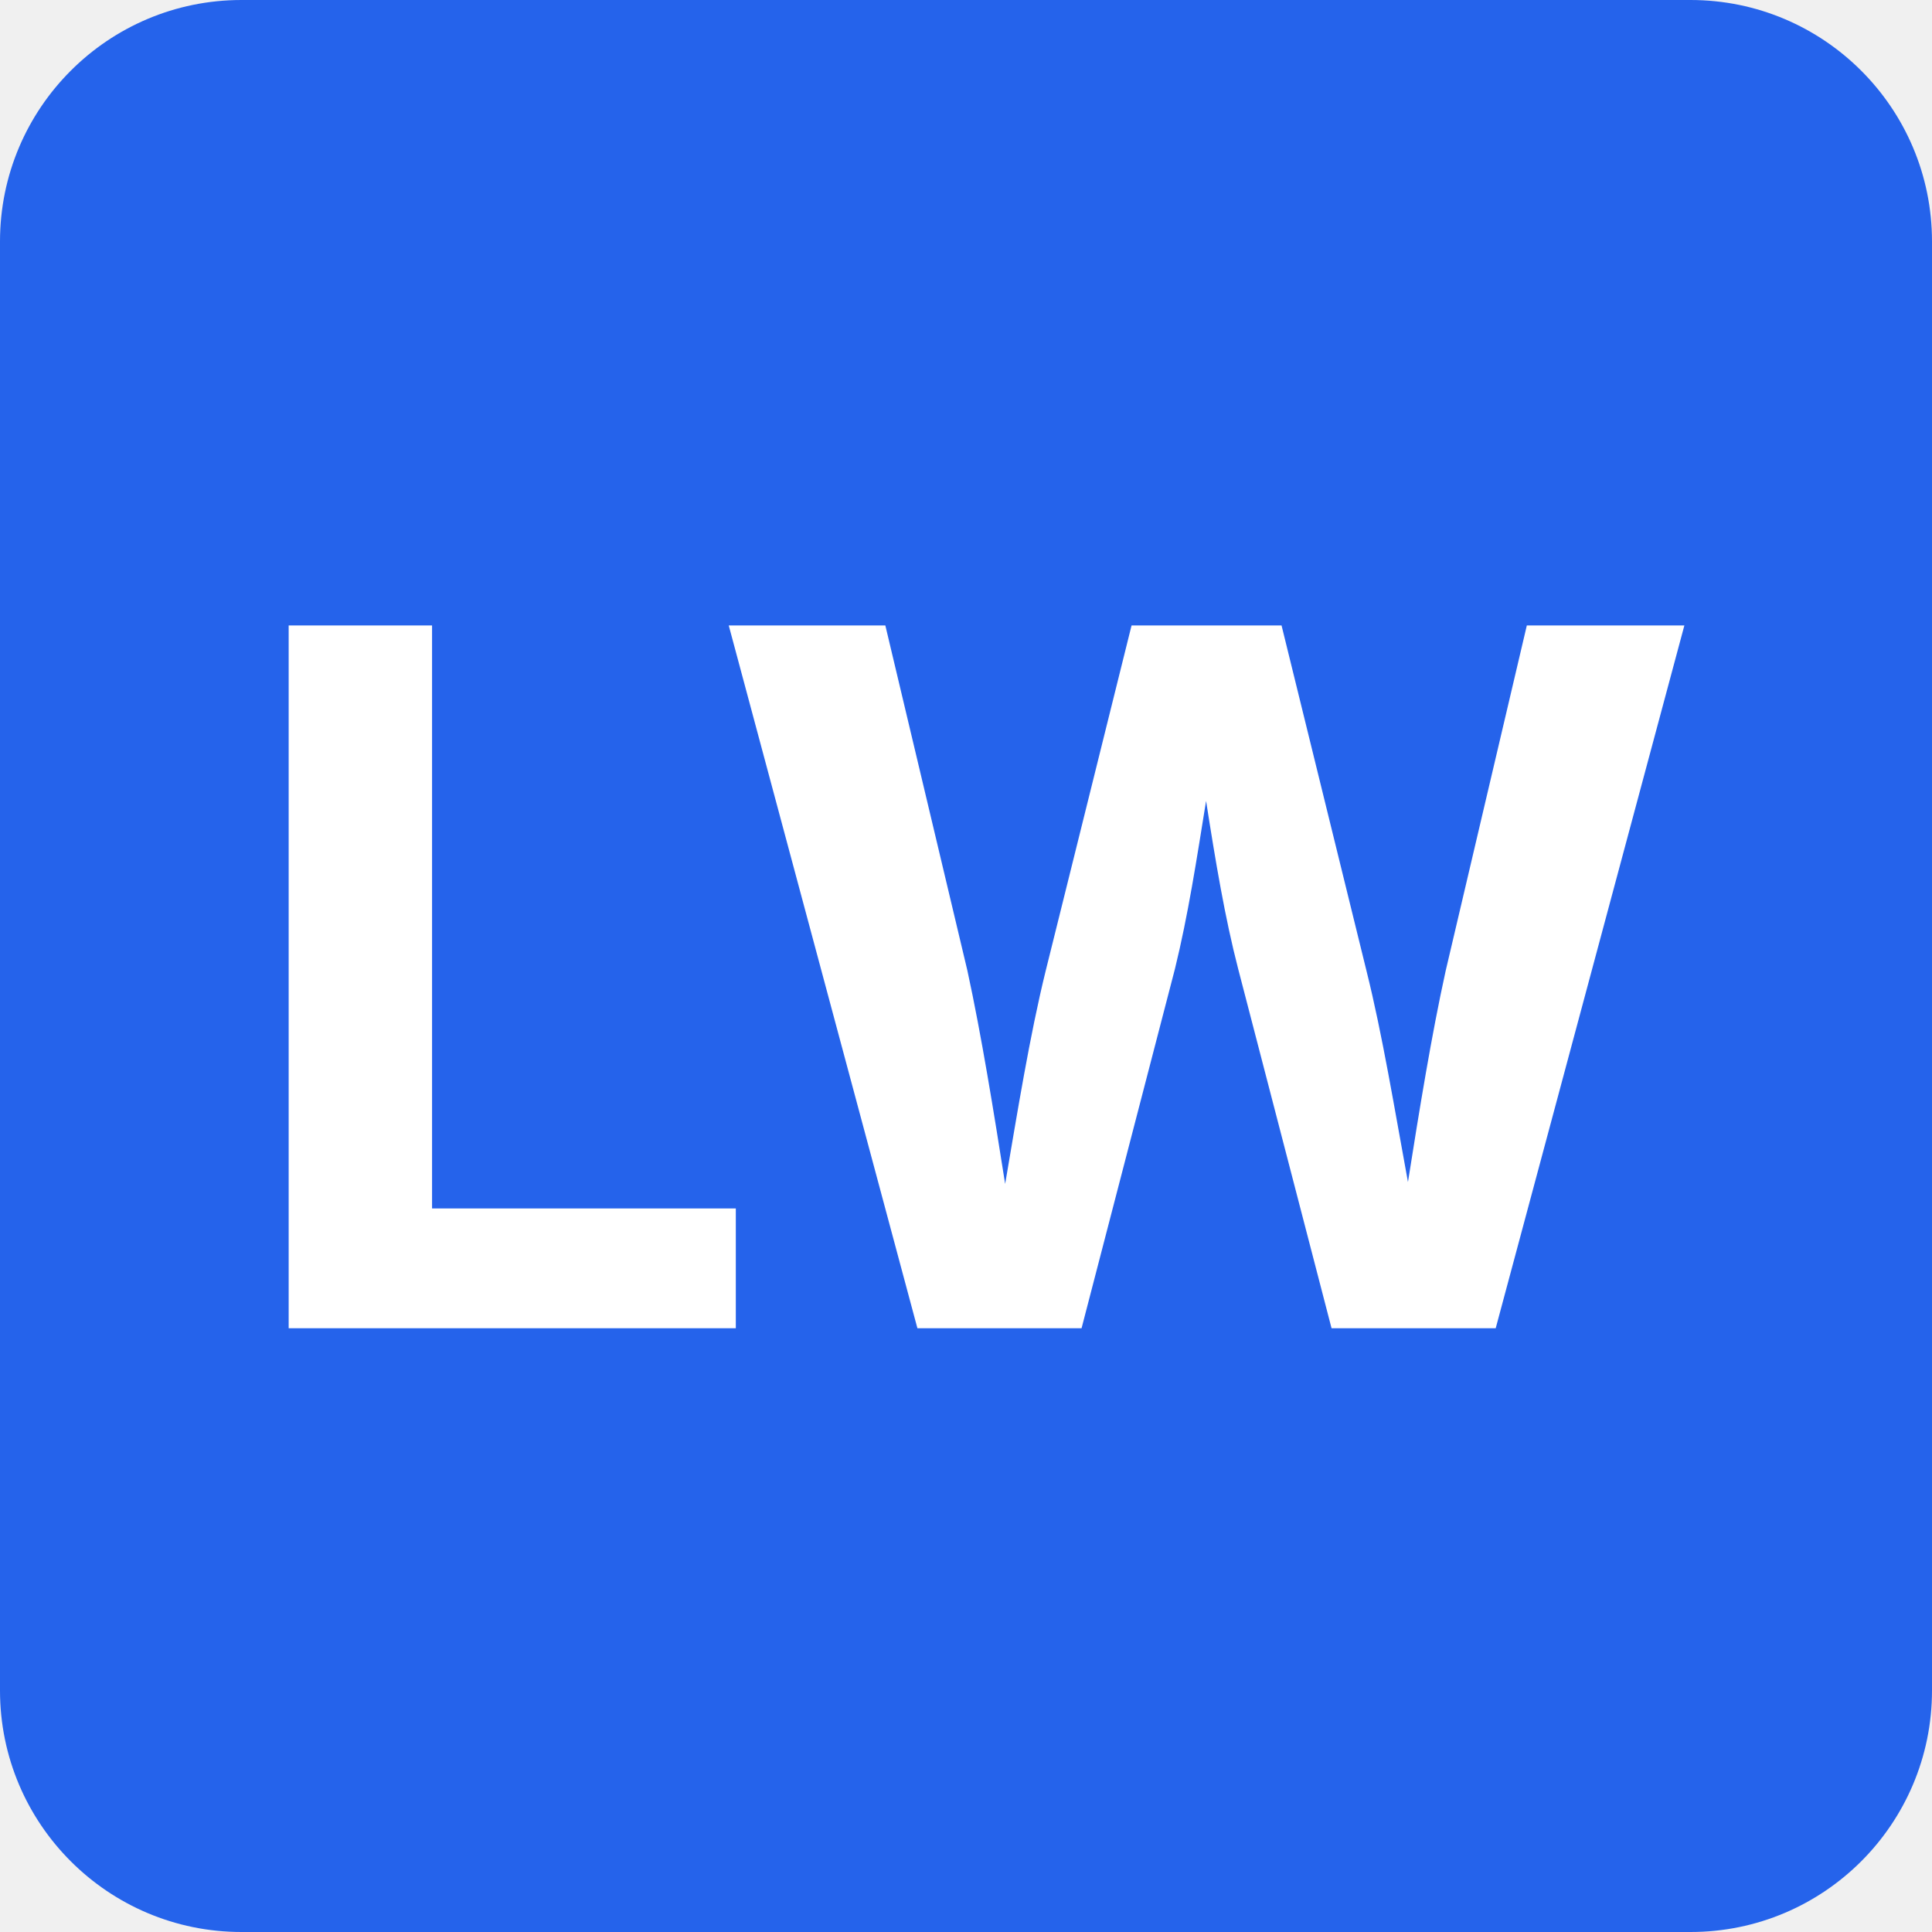
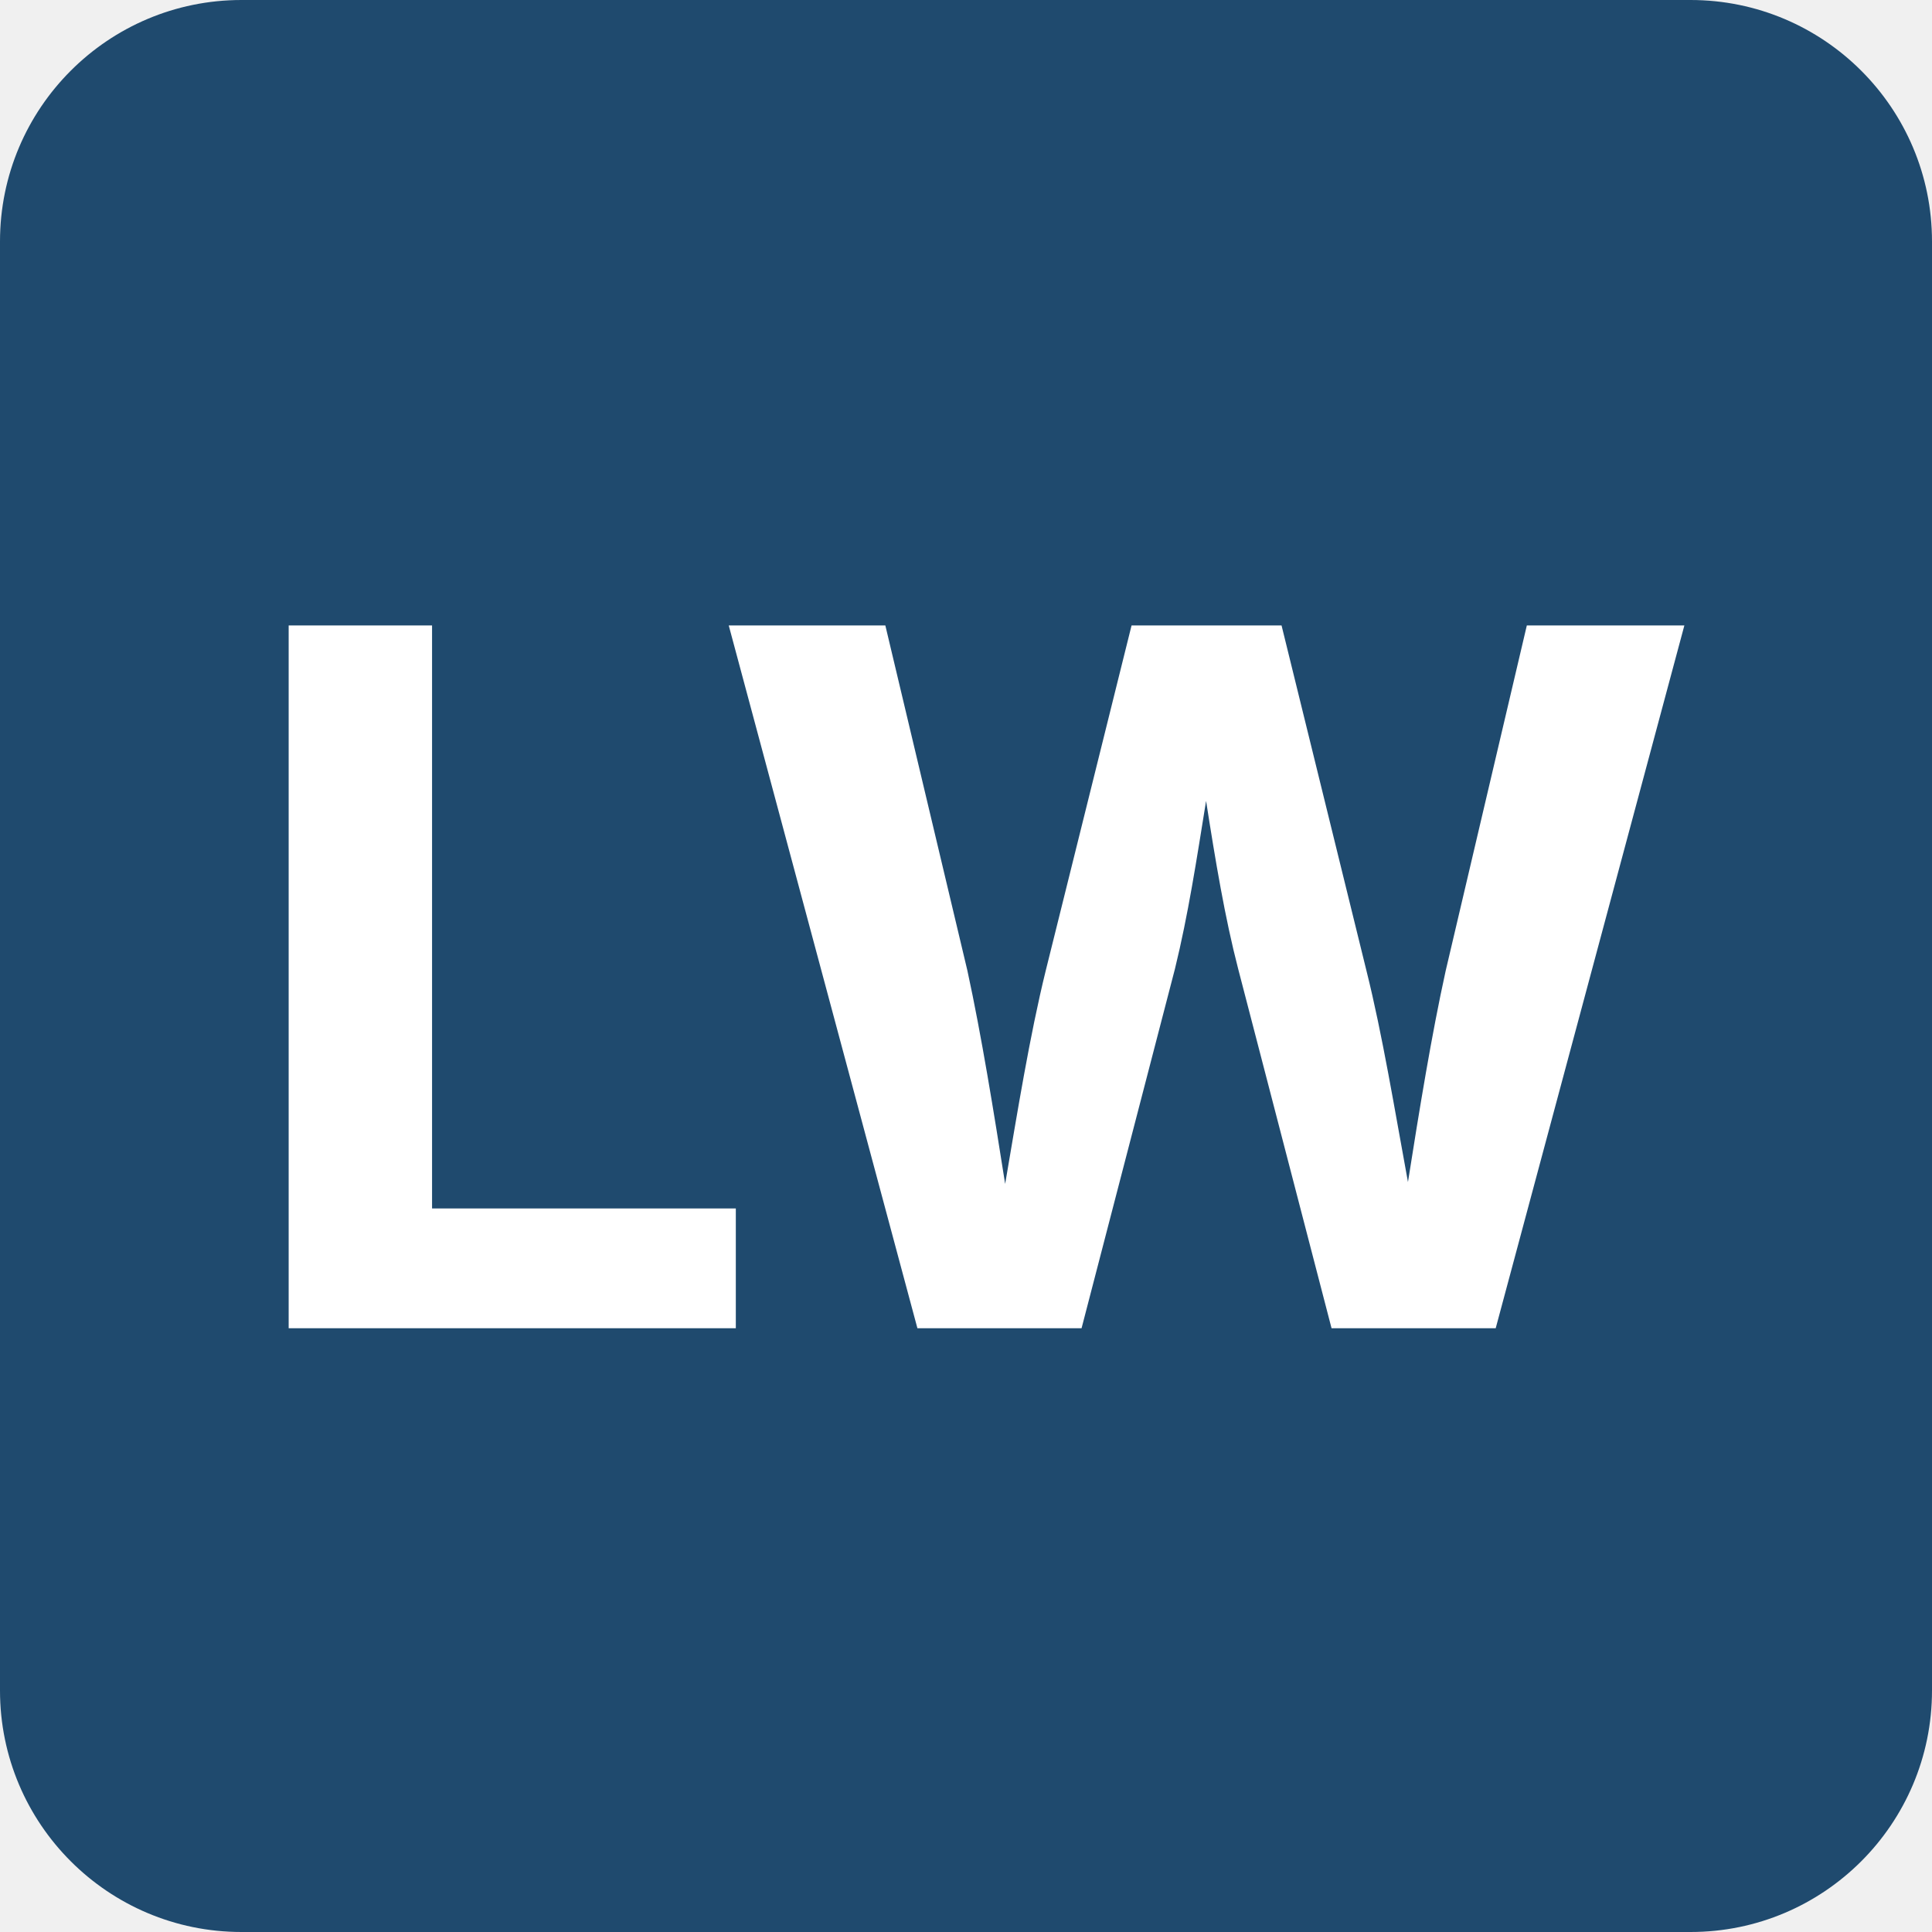
<svg xmlns="http://www.w3.org/2000/svg" viewBox="0 0 32 32" width="32" height="32">
-   <rect width="32" height="32" fill="#2563eb" rx="4" />
+   <rect width="32" height="32" fill="#1f4a6e" rx="4" />
  <text x="16" y="22" font-family="system-ui, -apple-system, sans-serif" font-size="16" font-weight="bold" text-anchor="middle" fill="white" letter-spacing="-0.5">LW</text>
</svg>
